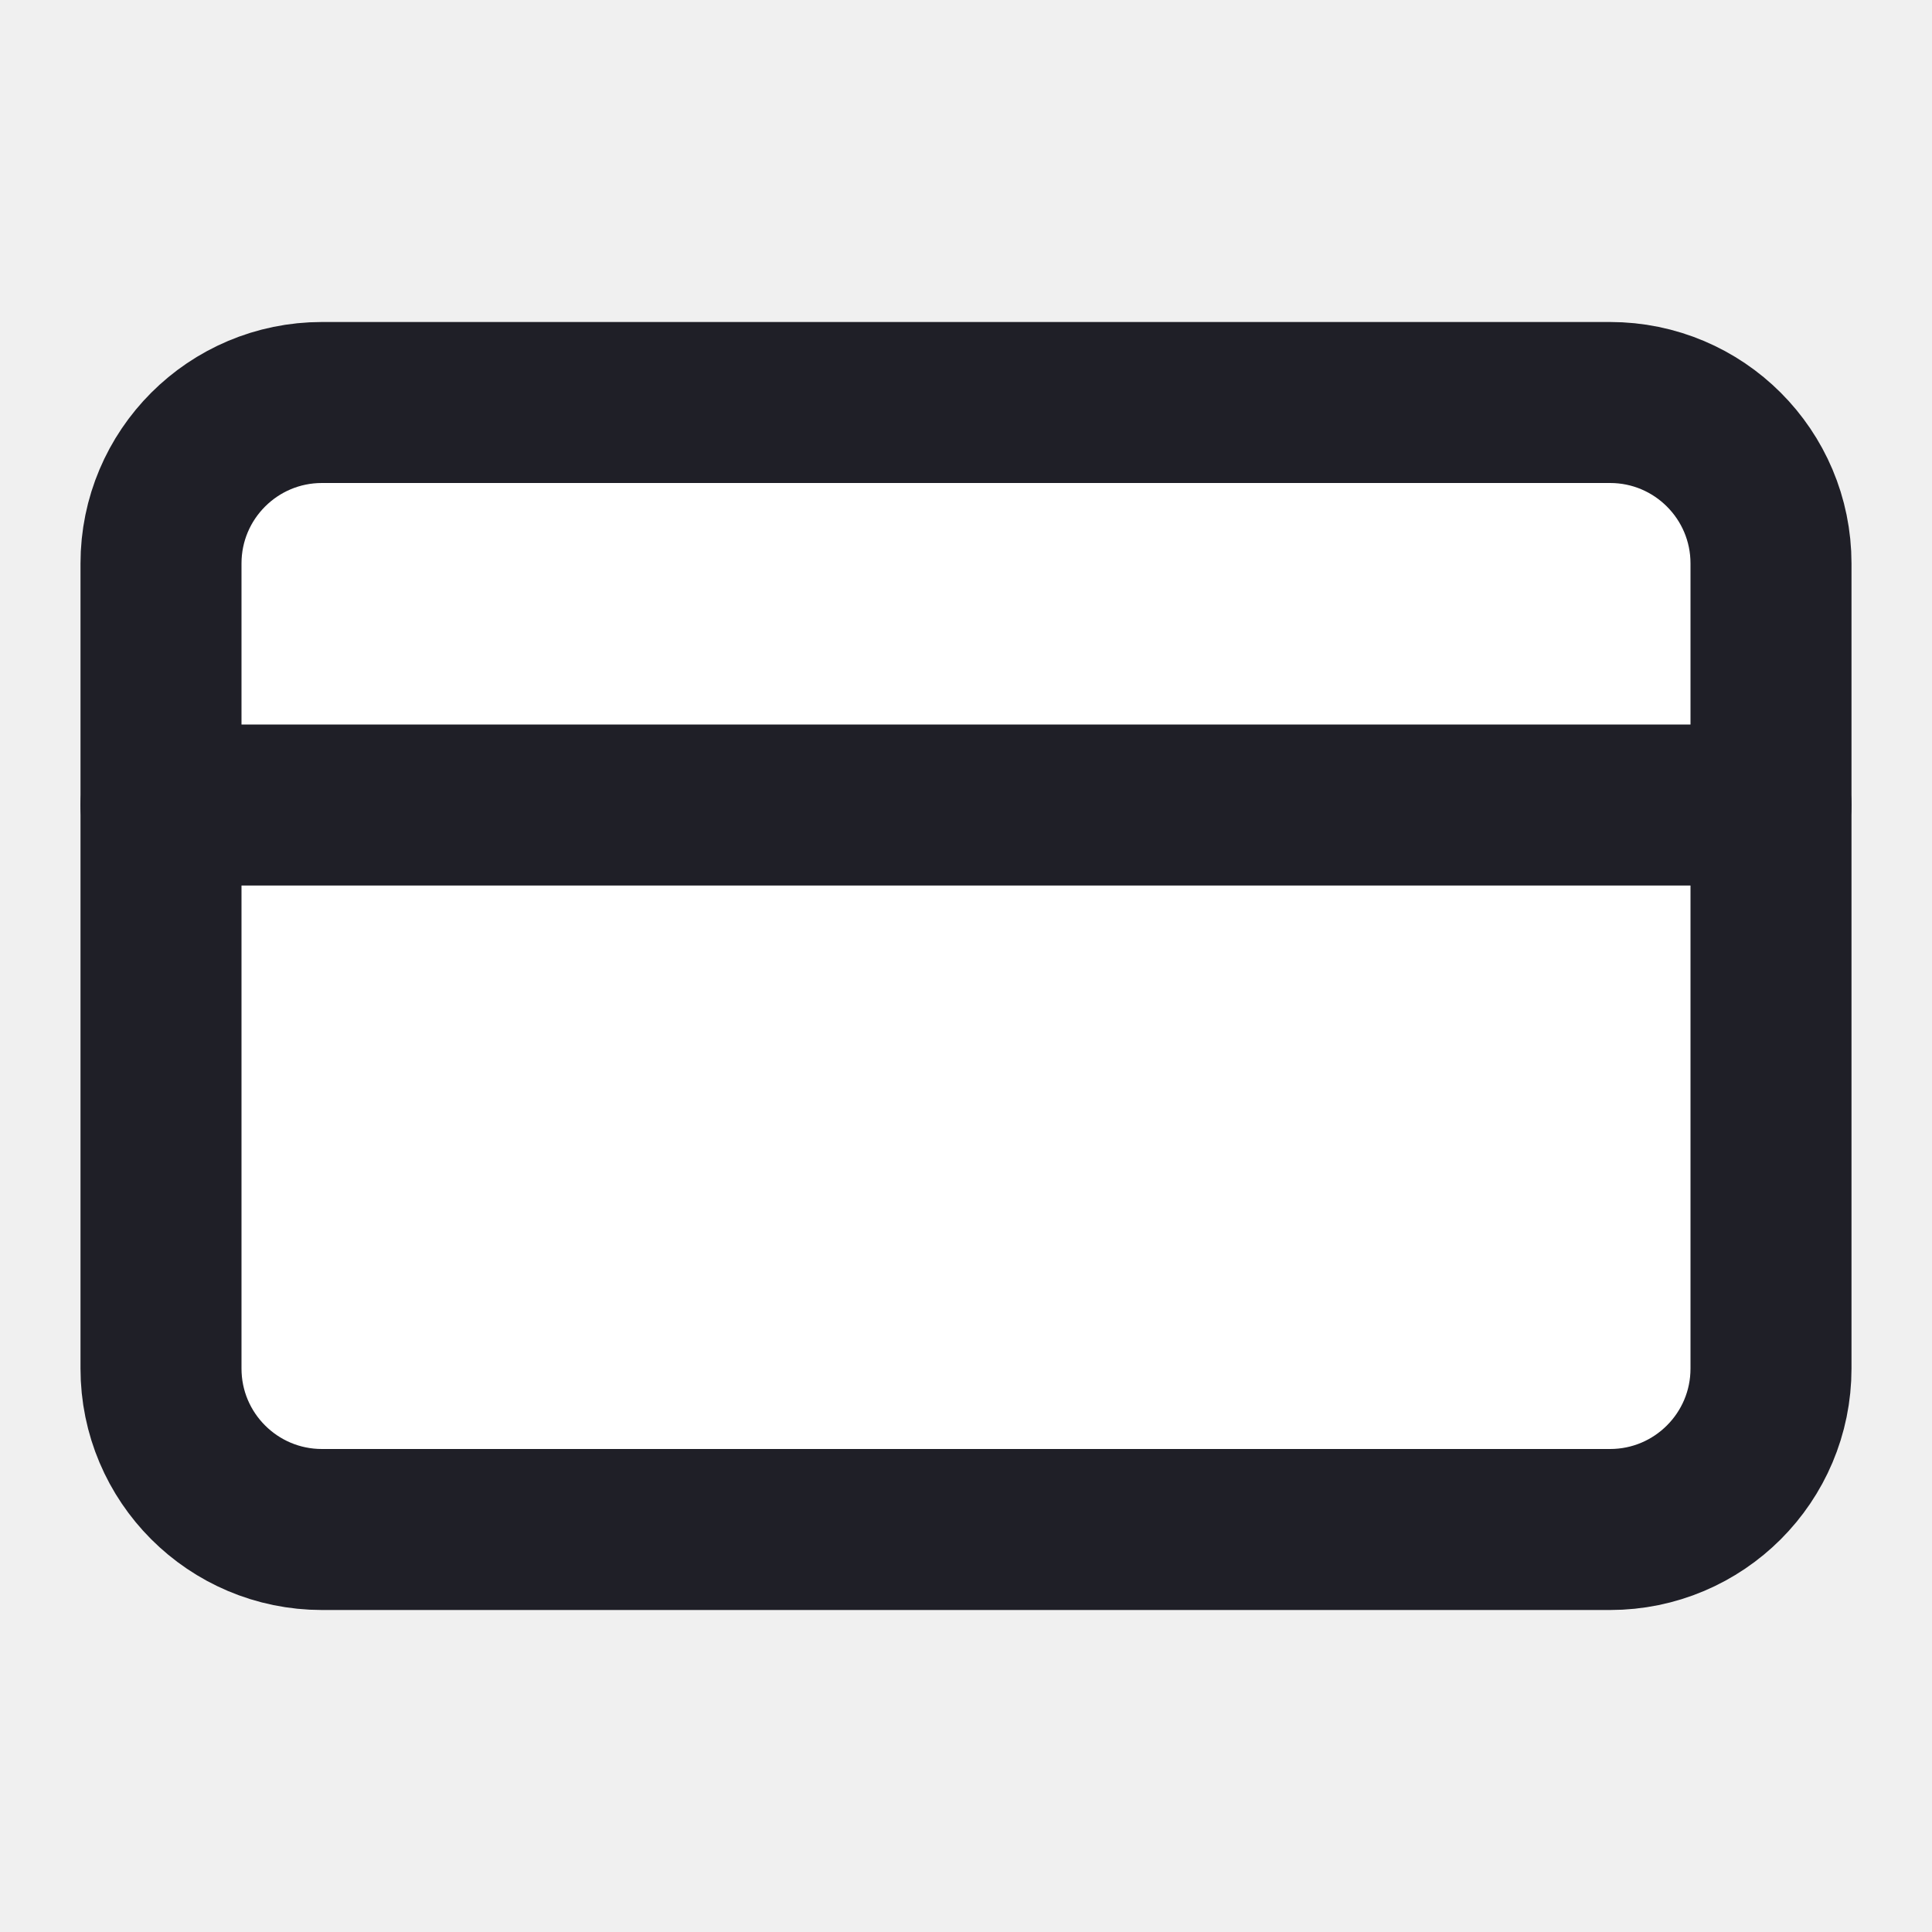
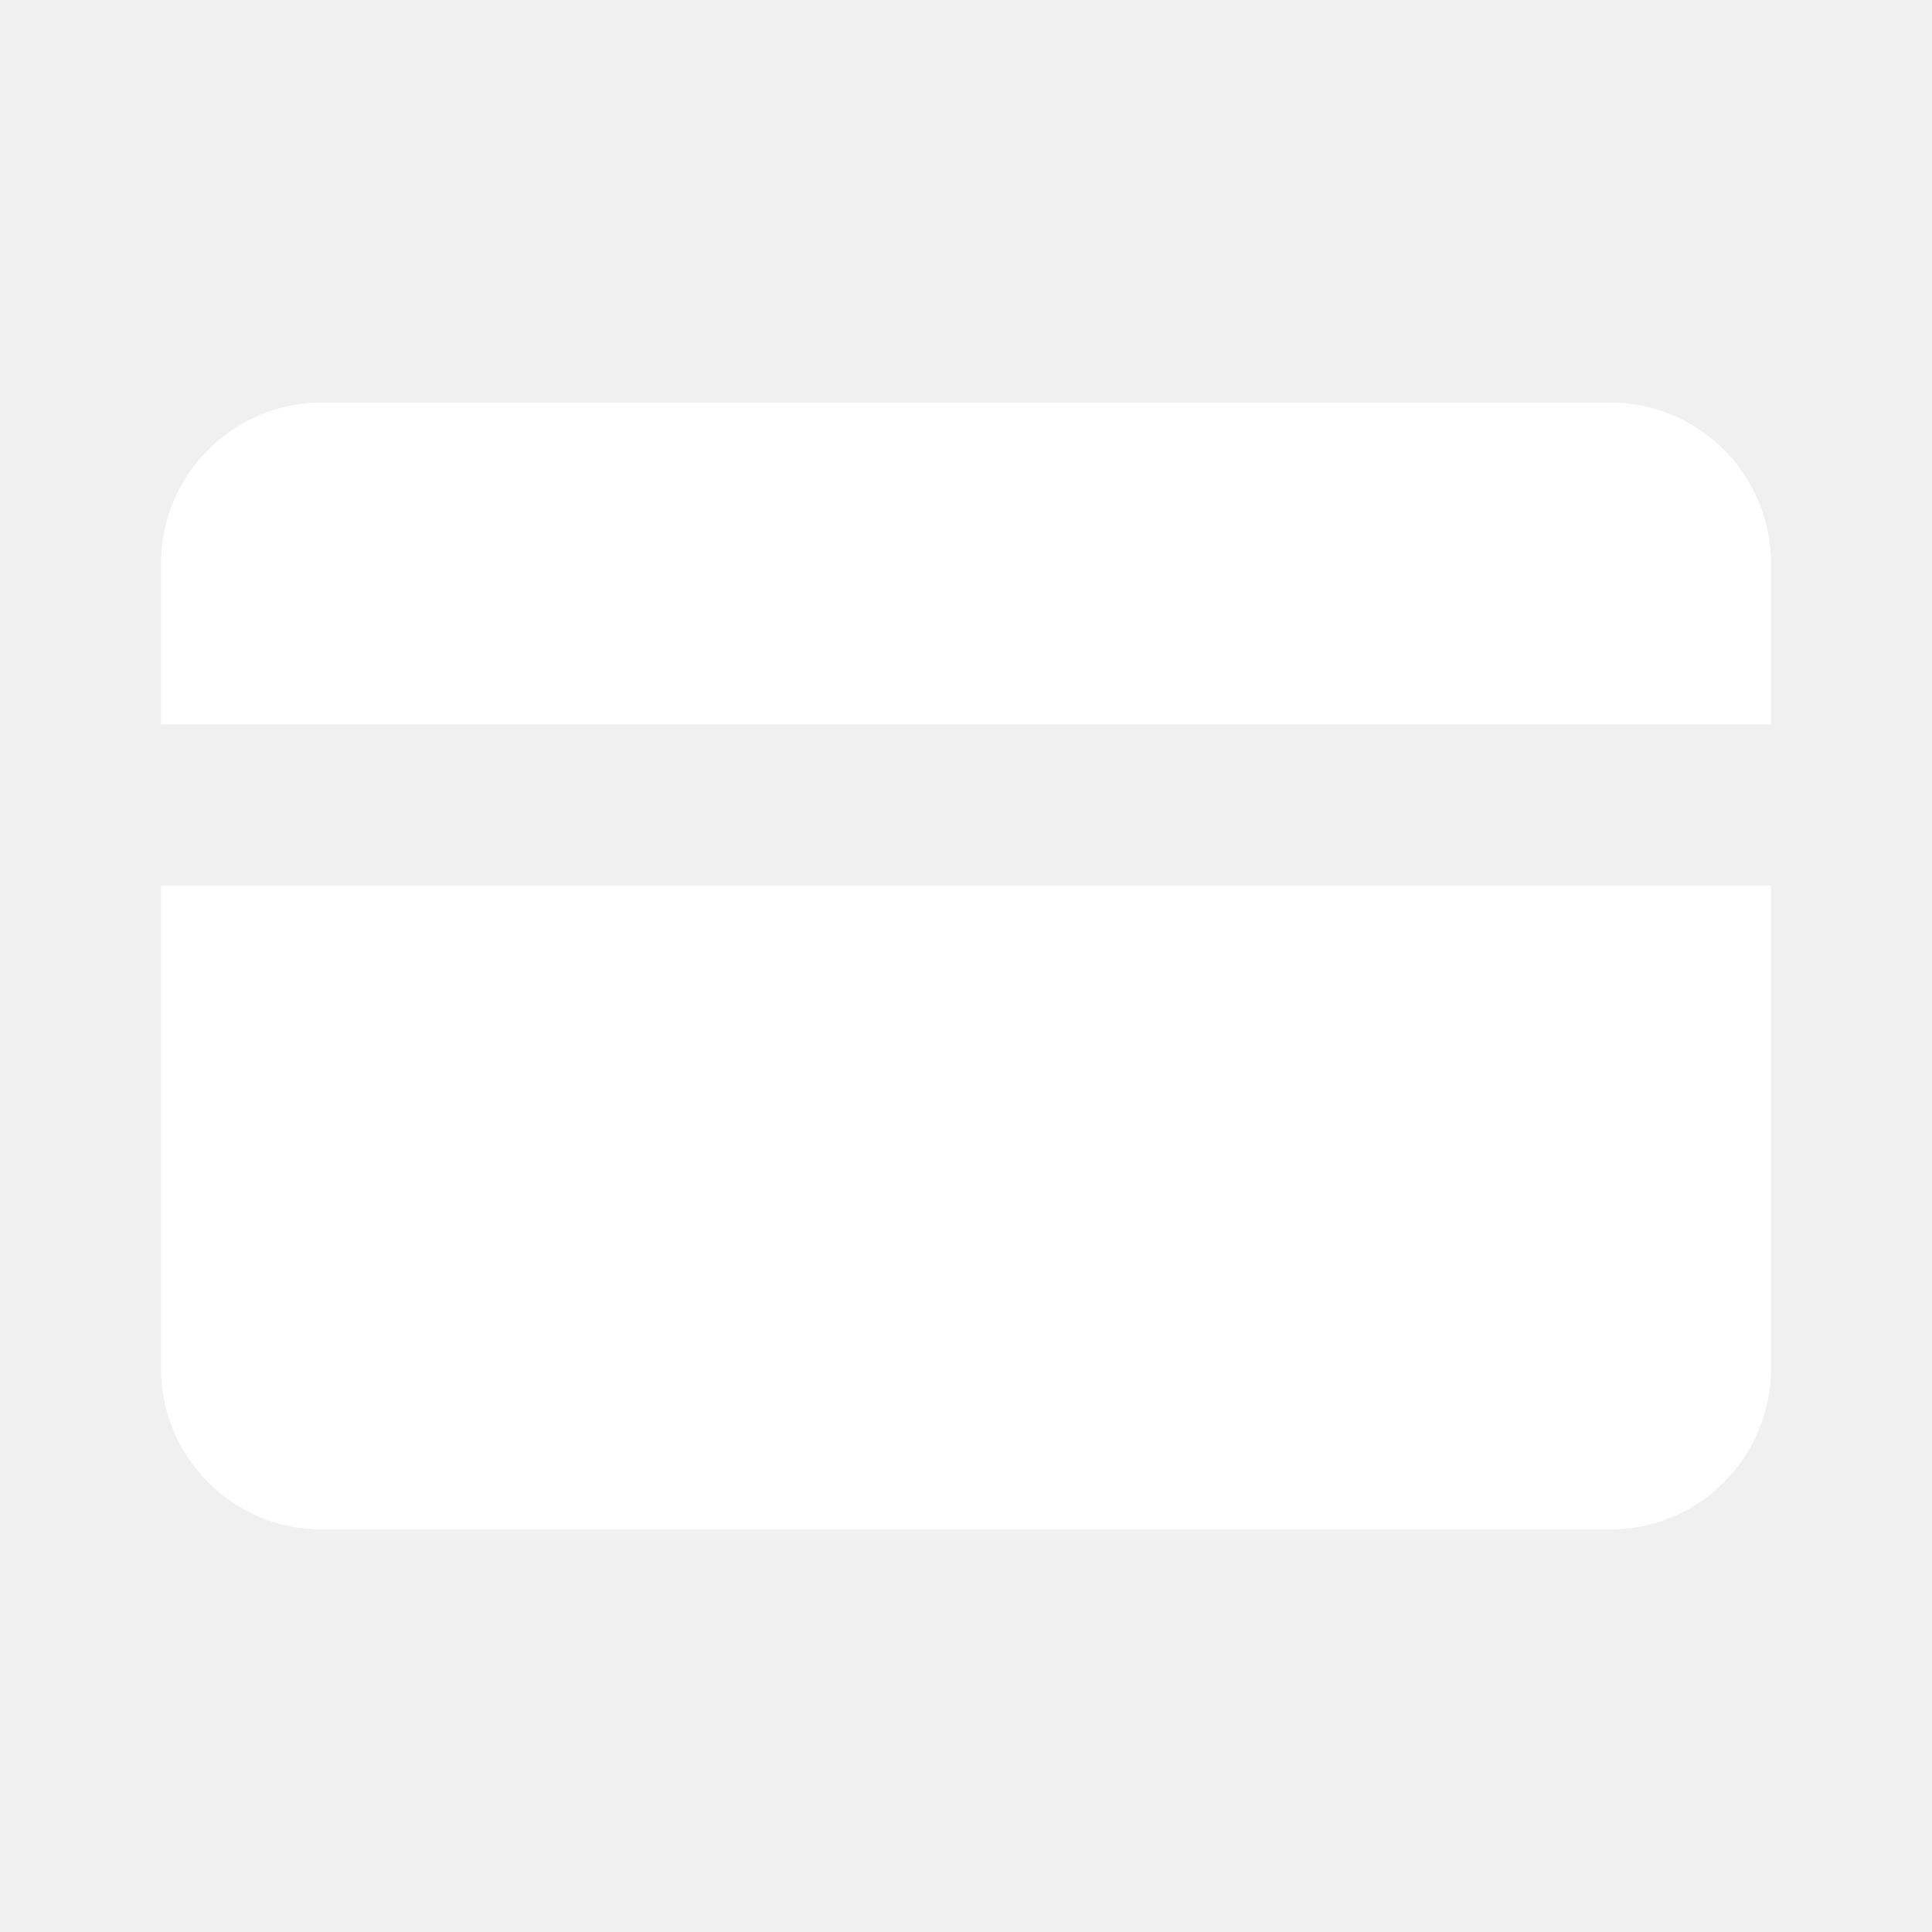
<svg xmlns="http://www.w3.org/2000/svg" width="24" height="24" viewBox="0 0 24 24" fill="none">
-   <path d="M20 5H4C2.895 5 2 5.895 2 7V17C2 18.105 2.895 19 4 19H20C21.105 19 22 18.105 22 17V7C22 5.895 21.105 5 20 5Z" fill="white" stroke="#1F1F27" stroke-width="2" stroke-linecap="round" stroke-linejoin="round" />
-   <path d="M2 10H22" stroke="#1F1F27" stroke-width="2" stroke-linecap="round" stroke-linejoin="round" />
+   <path d="M22 17C22 18.105 21.105 19 20 19H4C2.895 19 2 18.105 2 17V11H22V17ZM20 5C21.105 5 22 5.895 22 7V9H2V7C2 5.895 2.895 5 4 5H20Z" fill="white" />
</svg>
